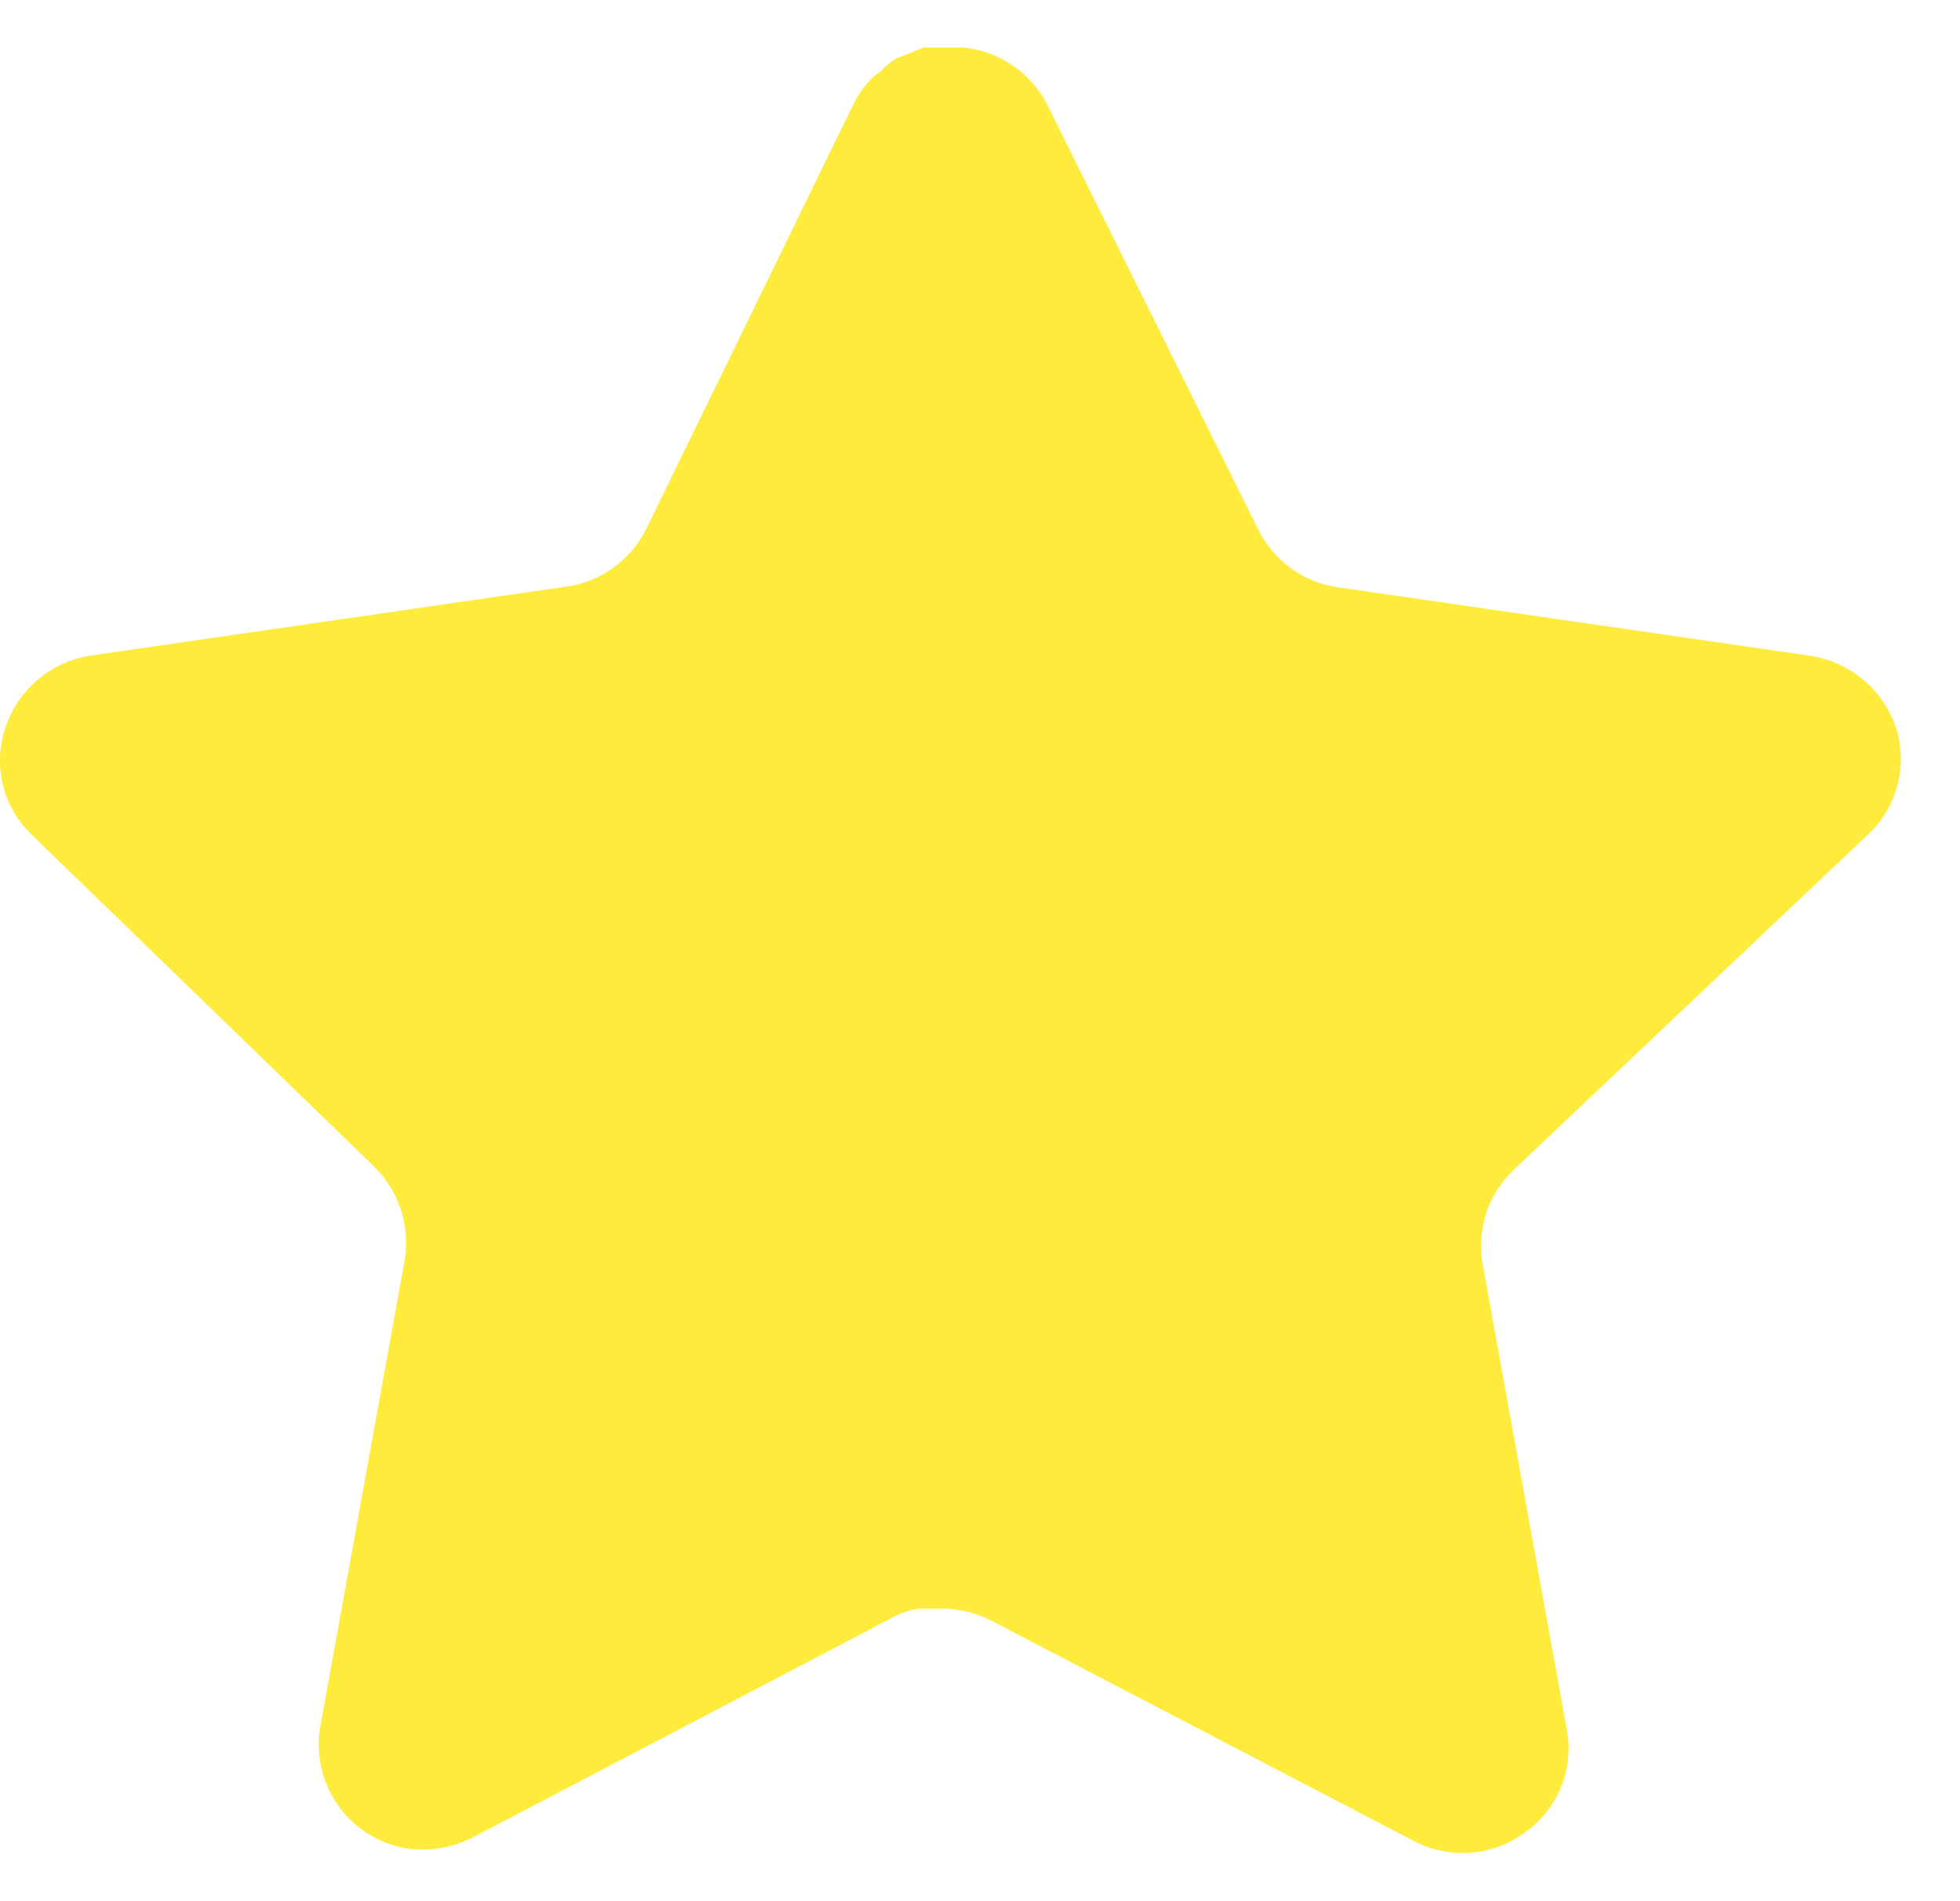
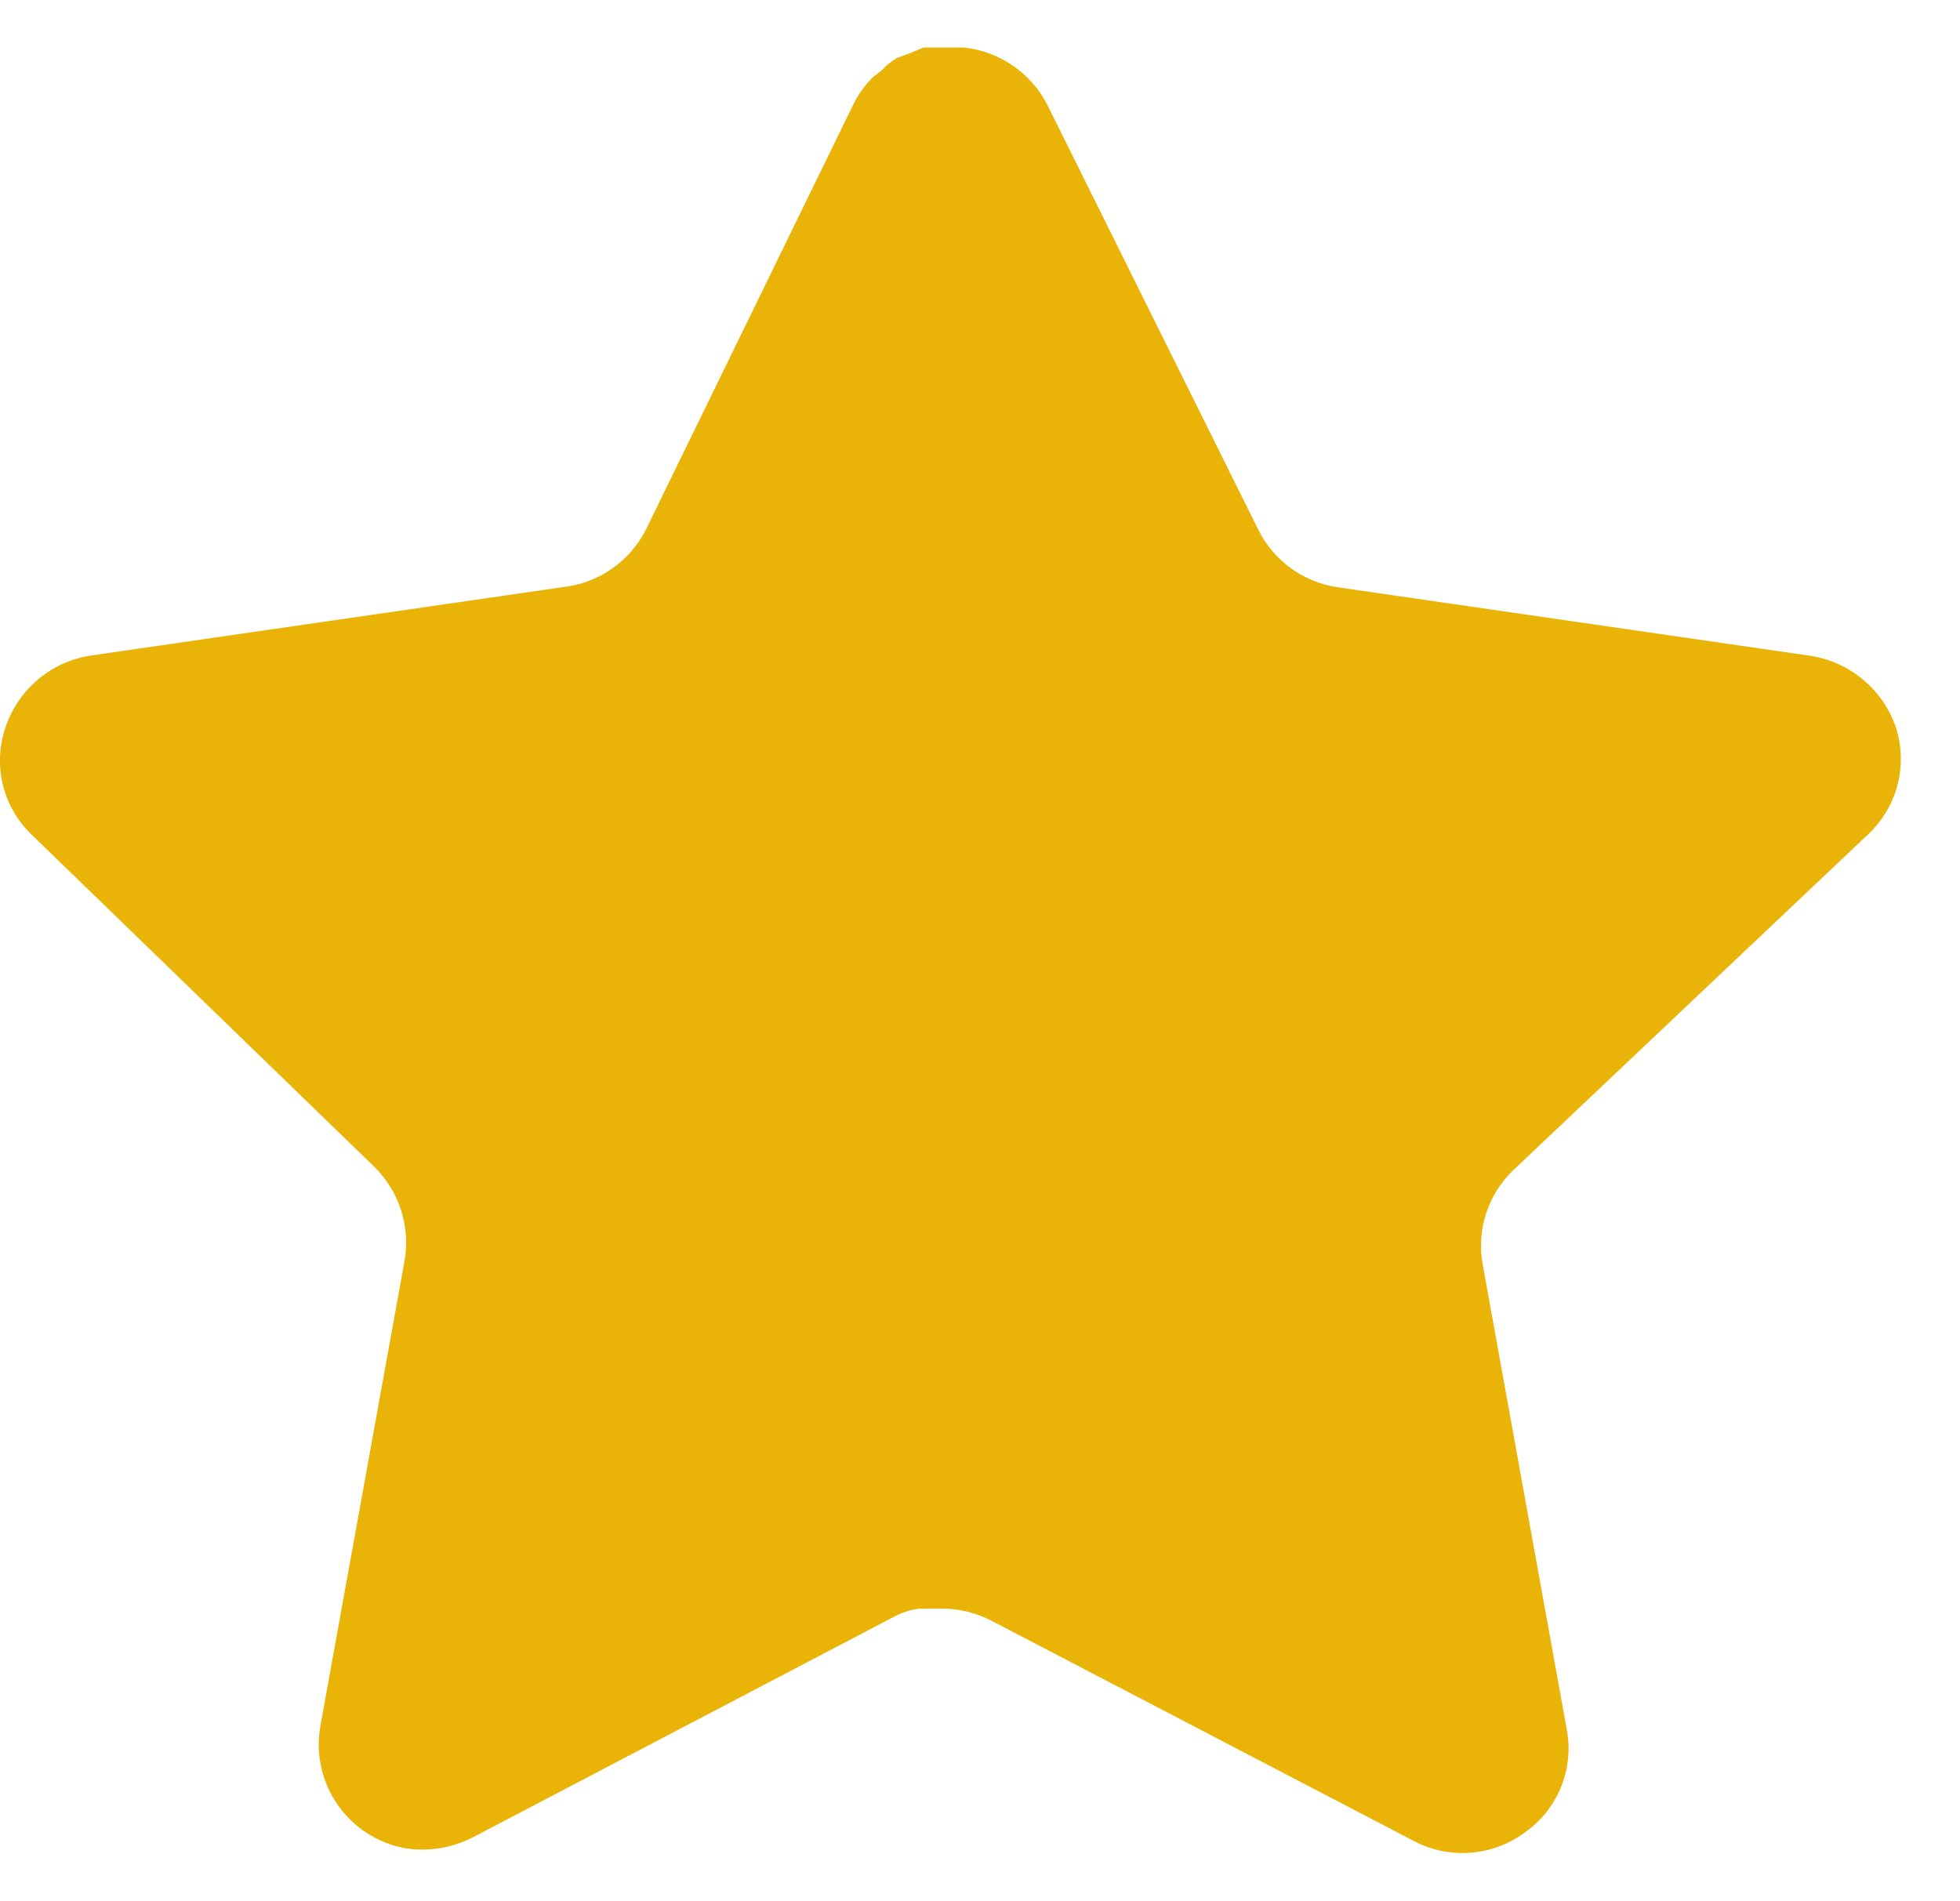
<svg xmlns="http://www.w3.org/2000/svg" width="33" height="32" viewBox="0 0 33 32" fill="none">
-   <path d="M25.47 19.712C25.055 20.114 24.865 20.695 24.959 21.264L26.382 29.136C26.502 29.803 26.22 30.479 25.662 30.864C25.114 31.264 24.386 31.312 23.79 30.992L16.703 27.296C16.457 27.165 16.183 27.095 15.903 27.087H15.47C15.319 27.109 15.172 27.157 15.038 27.231L7.95 30.944C7.599 31.12 7.202 31.183 6.814 31.12C5.866 30.941 5.234 30.039 5.39 29.087L6.814 21.215C6.908 20.64 6.718 20.056 6.303 19.648L0.526 14.048C0.042 13.579 -0.126 12.875 0.095 12.24C0.31 11.607 0.857 11.144 1.518 11.04L9.47 9.887C10.074 9.824 10.606 9.456 10.878 8.912L14.382 1.728C14.465 1.568 14.572 1.421 14.702 1.296L14.846 1.184C14.921 1.101 15.007 1.032 15.103 0.976L15.278 0.912L15.55 0.8H16.223C16.825 0.863 17.354 1.223 17.631 1.76L21.182 8.912C21.438 9.435 21.935 9.799 22.51 9.887L30.462 11.04C31.134 11.136 31.695 11.6 31.918 12.24C32.127 12.882 31.946 13.586 31.454 14.048L25.47 19.712Z" fill="#ffeb3b" />
+   <path d="M25.47 19.712C25.055 20.114 24.865 20.695 24.959 21.264L26.382 29.136C26.502 29.803 26.22 30.479 25.662 30.864C25.114 31.264 24.386 31.312 23.79 30.992L16.703 27.296C16.457 27.165 16.183 27.095 15.903 27.087H15.47C15.319 27.109 15.172 27.157 15.038 27.231L7.95 30.944C7.599 31.12 7.202 31.183 6.814 31.12C5.866 30.941 5.234 30.039 5.39 29.087L6.814 21.215C6.908 20.64 6.718 20.056 6.303 19.648L0.526 14.048C0.042 13.579 -0.126 12.875 0.095 12.24C0.31 11.607 0.857 11.144 1.518 11.04L9.47 9.887C10.074 9.824 10.606 9.456 10.878 8.912L14.382 1.728C14.465 1.568 14.572 1.421 14.702 1.296L14.846 1.184C14.921 1.101 15.007 1.032 15.103 0.976L15.278 0.912L15.55 0.8H16.223C16.825 0.863 17.354 1.223 17.631 1.76L21.182 8.912C21.438 9.435 21.935 9.799 22.51 9.887L30.462 11.04C31.134 11.136 31.695 11.6 31.918 12.24C32.127 12.882 31.946 13.586 31.454 14.048L25.47 19.712Z" fill="#eab308" />
</svg>
